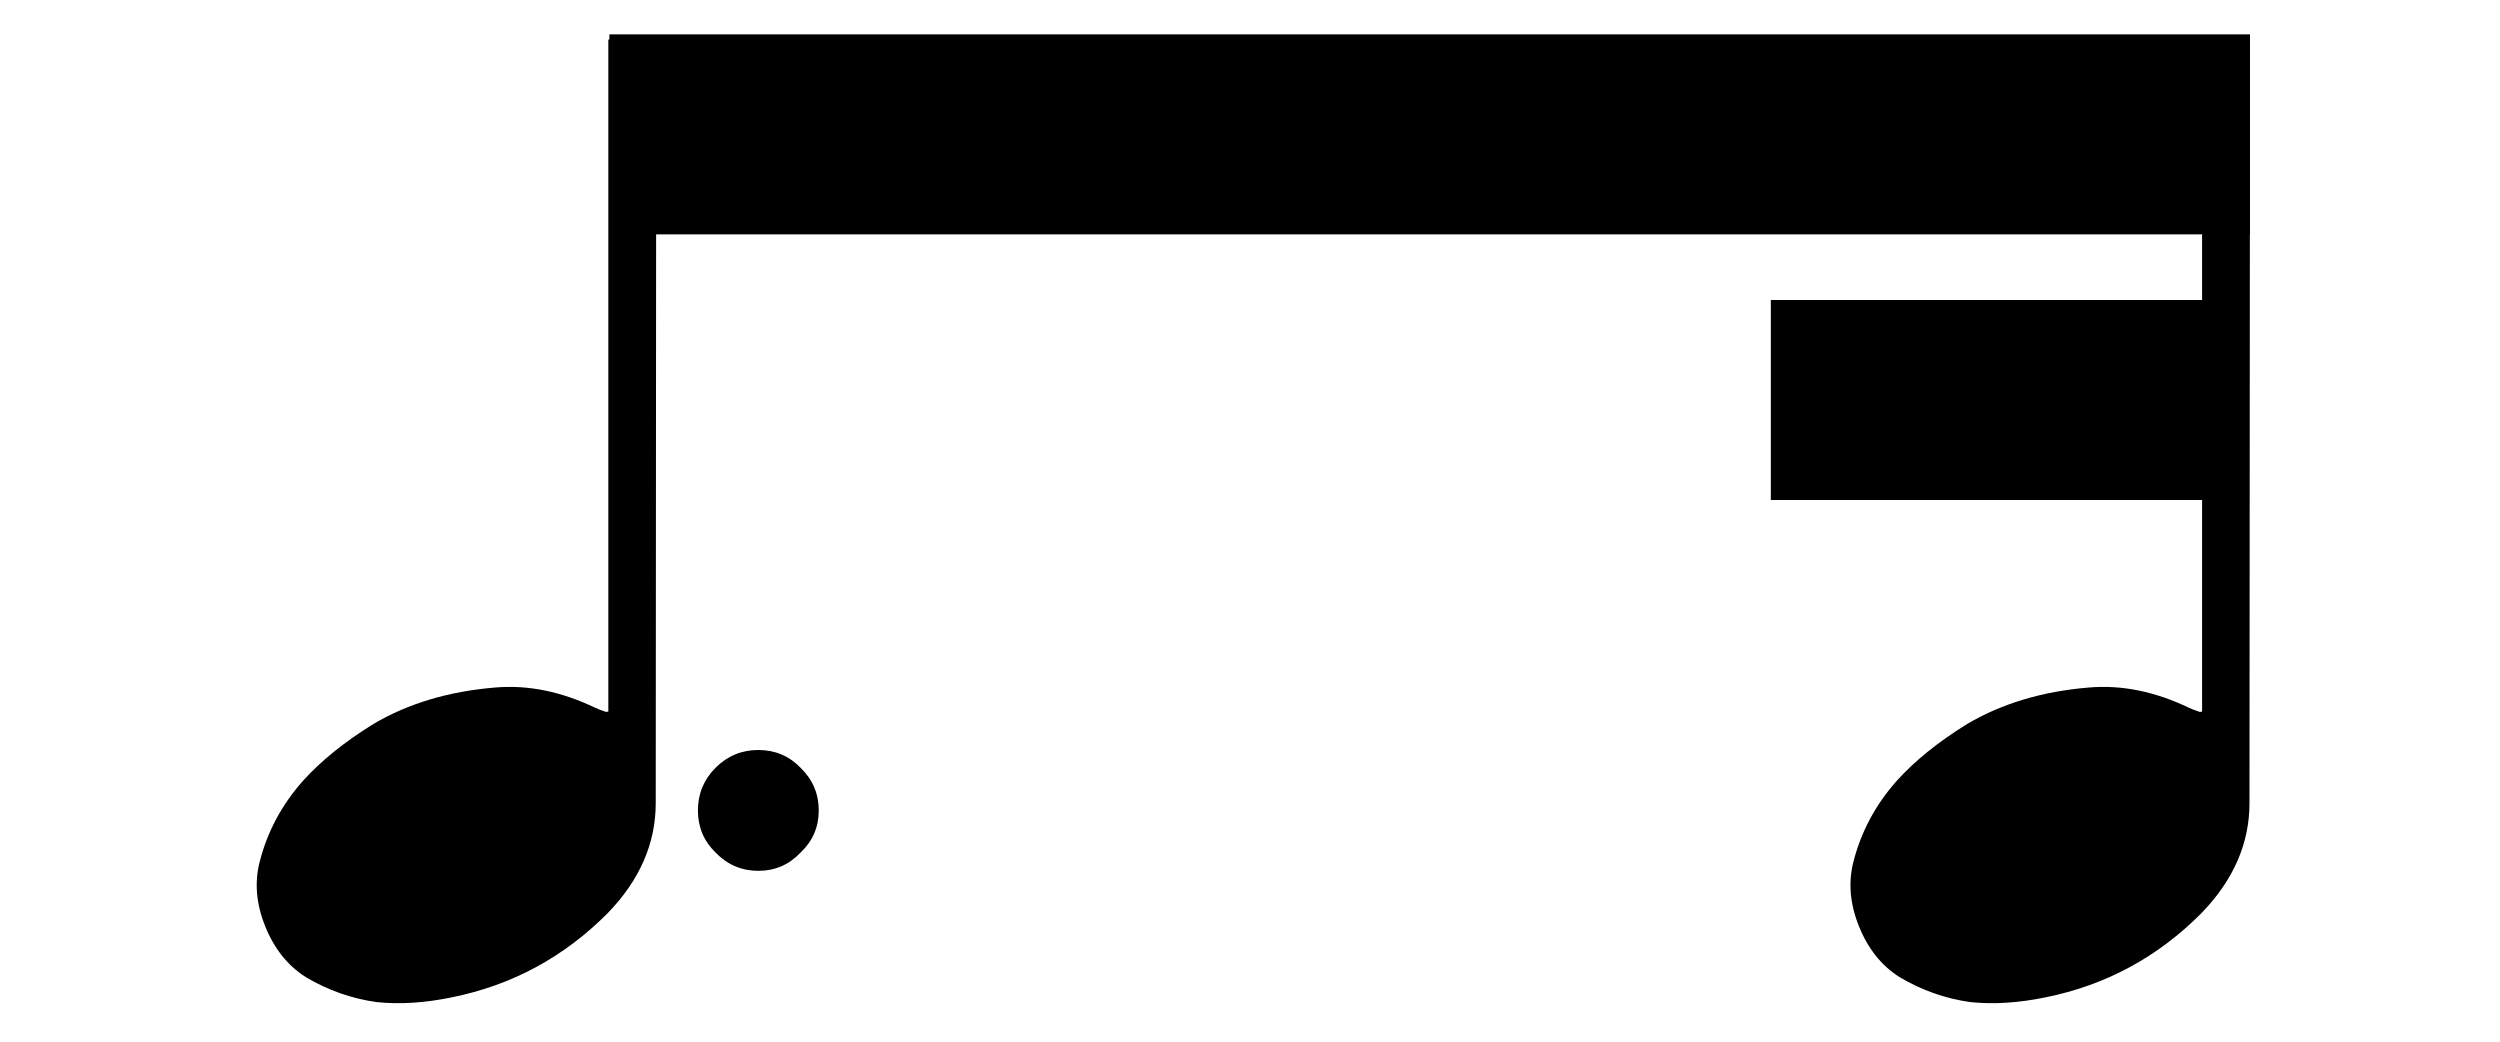
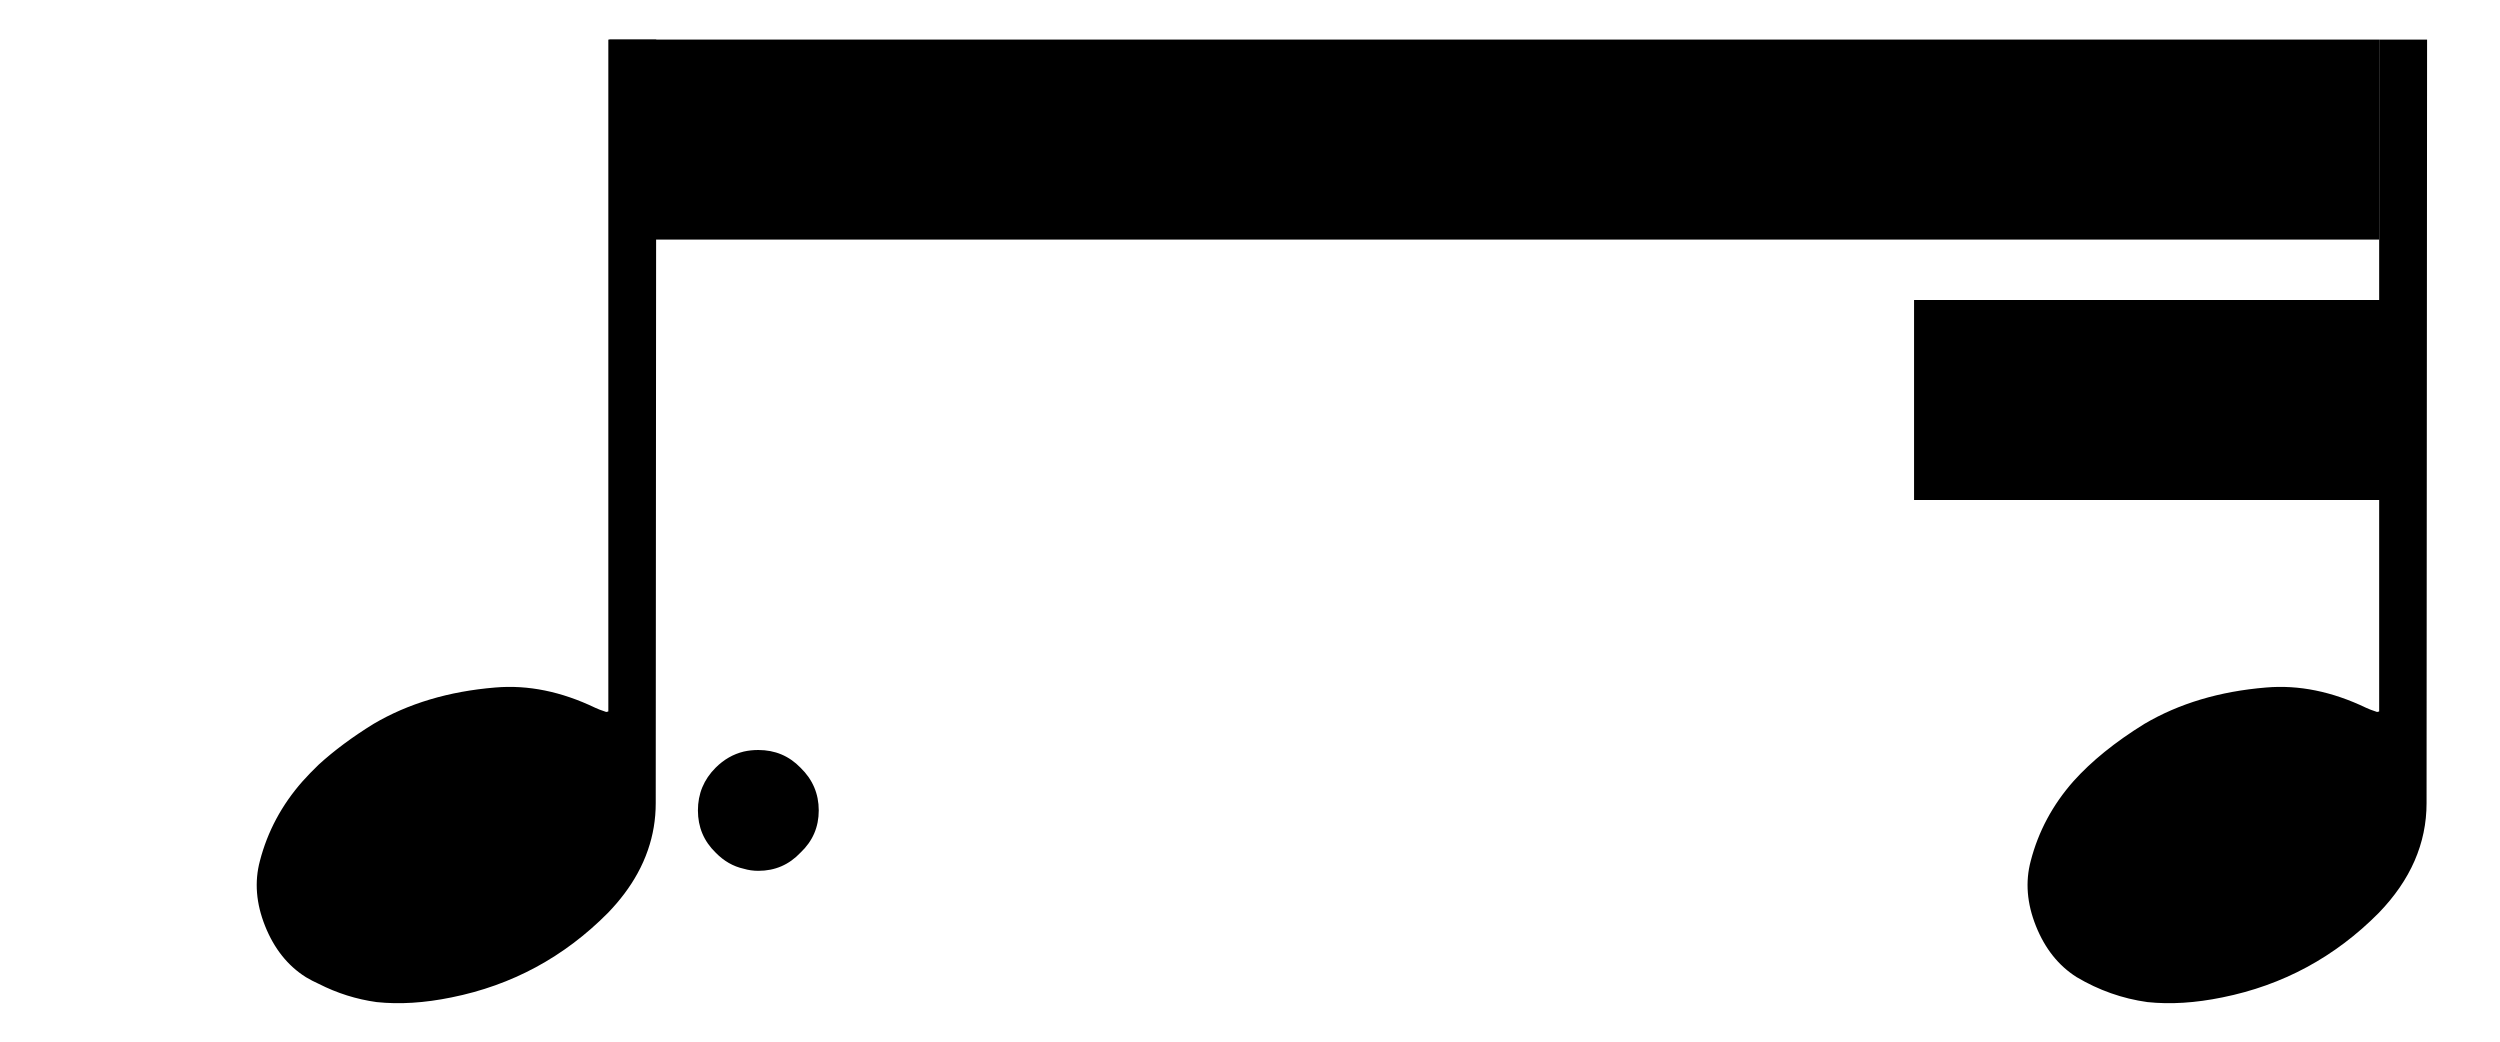
<svg xmlns="http://www.w3.org/2000/svg" xmlns:xlink="http://www.w3.org/1999/xlink" version="1.1" preserveAspectRatio="none" x="0px" y="0px" width="240px" height="100px" viewBox="0 0 240 100">
  <defs>
    <g id="Layer1_0_FILL">
-       <path fill="#000000" stroke="none" d=" M 76.85 73.7 Q 75.2 72 72.8 72 70.4 72 68.7 73.7 67 75.4 67 77.8 67 80.2 68.7 81.85 70.4 83.6 72.8 83.6 75.2 83.6 76.85 81.85 78.6 80.2 78.6 77.8 78.6 75.4 76.85 73.7 M 63 3.8 L 58.4 3.8 58.4 68.3 58.2 68.35 Q 57.45 68.1 57.15 67.95 52.25 65.6 47.55 66 40.85 66.55 35.85 69.5 31.65 72.1 29.05 75 26.05 78.4 24.95 82.65 24.15 85.65 25.45 88.9 26.75 92.15 29.35 93.8 32.55 95.7 36.15 96.2 39.45 96.55 43.35 95.75 52.05 94 58.35 87.65 62.95 82.9 62.95 77.1 L 63 3.8 M 216 3.8 L 211.4 3.8 211.4 68.3 211.2 68.35 Q 210.45 68.1 210.15 67.95 205.25 65.6 200.55 66 193.85 66.55 188.85 69.5 184.65 72.1 182.05 75 179.05 78.4 177.95 82.65 177.15 85.65 178.45 88.9 179.75 92.15 182.35 93.8 185.55 95.7 189.15 96.2 192.45 96.55 196.35 95.75 205.05 94 211.35 87.65 215.95 82.9 215.95 77.1 L 216 3.8 Z" />
+       <path fill="#000000" stroke="none" d=" M 233 3.8 L 228.4 3.8 228.4 68.3 228.2 68.35 Q 227.45 68.1 227.15 67.95 222.25 65.6 217.55 66 210.85 66.55 205.85 69.5 201.65 72.1 199.05 75 196.05 78.4 194.95 82.65 194.15 85.65 195.45 88.9 196.75 92.15 199.35 93.8 202.55 95.7 206.15 96.2 209.45 96.55 213.35 95.75 222.05 94 228.35 87.65 232.95 82.9 232.95 77.1 L 233 3.8 M 76.85 73.7 Q 75.2 72 72.8 72 72.067 72 71.4 72.15 69.881 72.519 68.7 73.7 67 75.4 67 77.8 67 80.2 68.7 81.85 69.881 83.066 71.4 83.4 72.067 83.6 72.8 83.6 75.2 83.6 76.85 81.85 78.6 80.2 78.6 77.8 78.6 75.4 76.85 73.7 M 63 3.8 L 58.4 3.8 58.4 68.3 58.2 68.35 Q 57.45 68.1 57.15 67.95 52.25 65.6 47.55 66 40.85 66.55 35.85 69.5 32.804 71.386 30.6 73.4 29.764 74.203 29.05 75 26.05 78.4 24.95 82.65 24.15 85.65 25.45 88.9 26.75 92.15 29.35 93.8 29.968 94.167 30.6 94.45 33.245 95.796 36.15 96.2 39.45 96.55 43.35 95.75 52.05 94 58.35 87.65 60.113 85.829 61.2 83.85 61.804 82.754 62.2 81.6 62.95 79.442 62.95 77.1 L 63 3.8 Z" />
    </g>
    <g id="Layer0_0_FILL">
-       <path fill="#000000" stroke="none" d=" M 215.05 48 L 215.05 28.8 170 28.8 170 48 215.05 48 M 216 22.5 L 216 3.3 58.5 3.3 58.5 22.5 216 22.5 Z" />
+       <path fill="#000000" stroke="none" d=" M 228.4 23 L 228.4 3.8 58.5 3.8 58.5 23 228.4 23 M 228.8 48 L 228.8 28.8 183.75 28.8 183.75 48 228.8 48 Z" />
    </g>
  </defs>
  <g transform="matrix( 1, 0, 0, 1, 0,0) ">
    <use xlink:href="#Layer1_0_FILL" />
  </g>
  <g transform="matrix( 1, 0, 0, 1, 0,0) ">
    <use xlink:href="#Layer0_0_FILL" />
  </g>
</svg>
